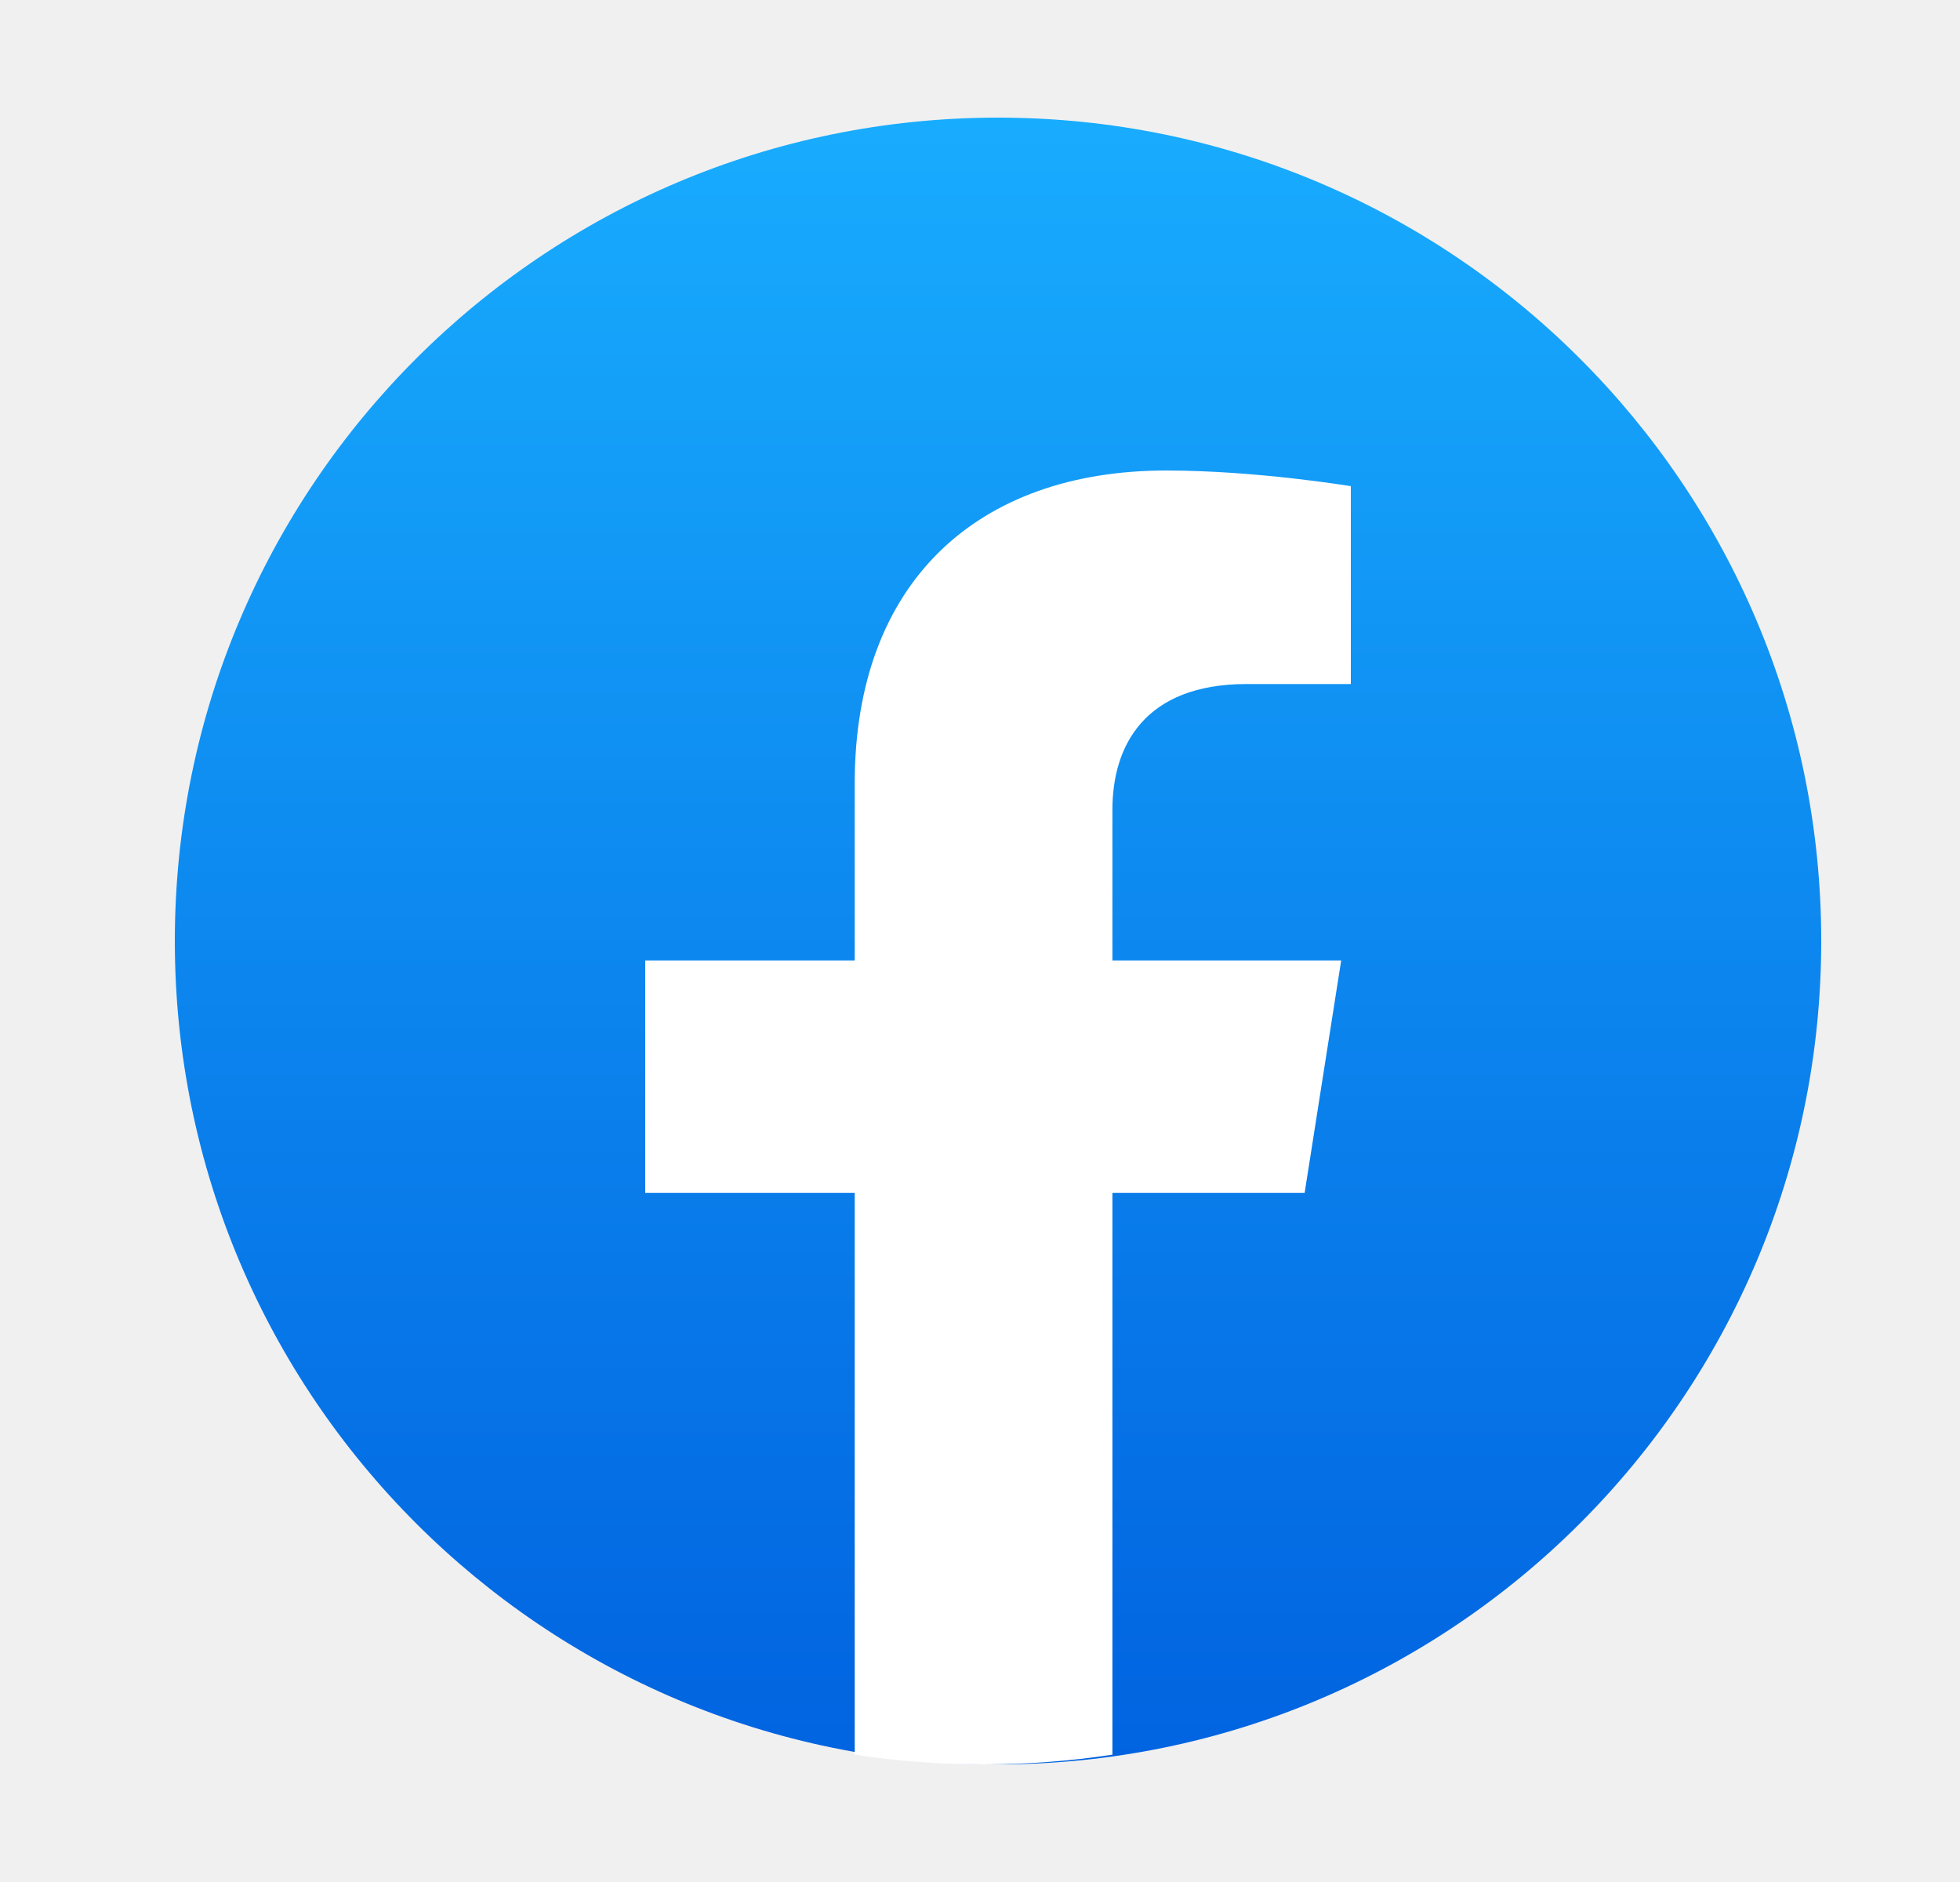
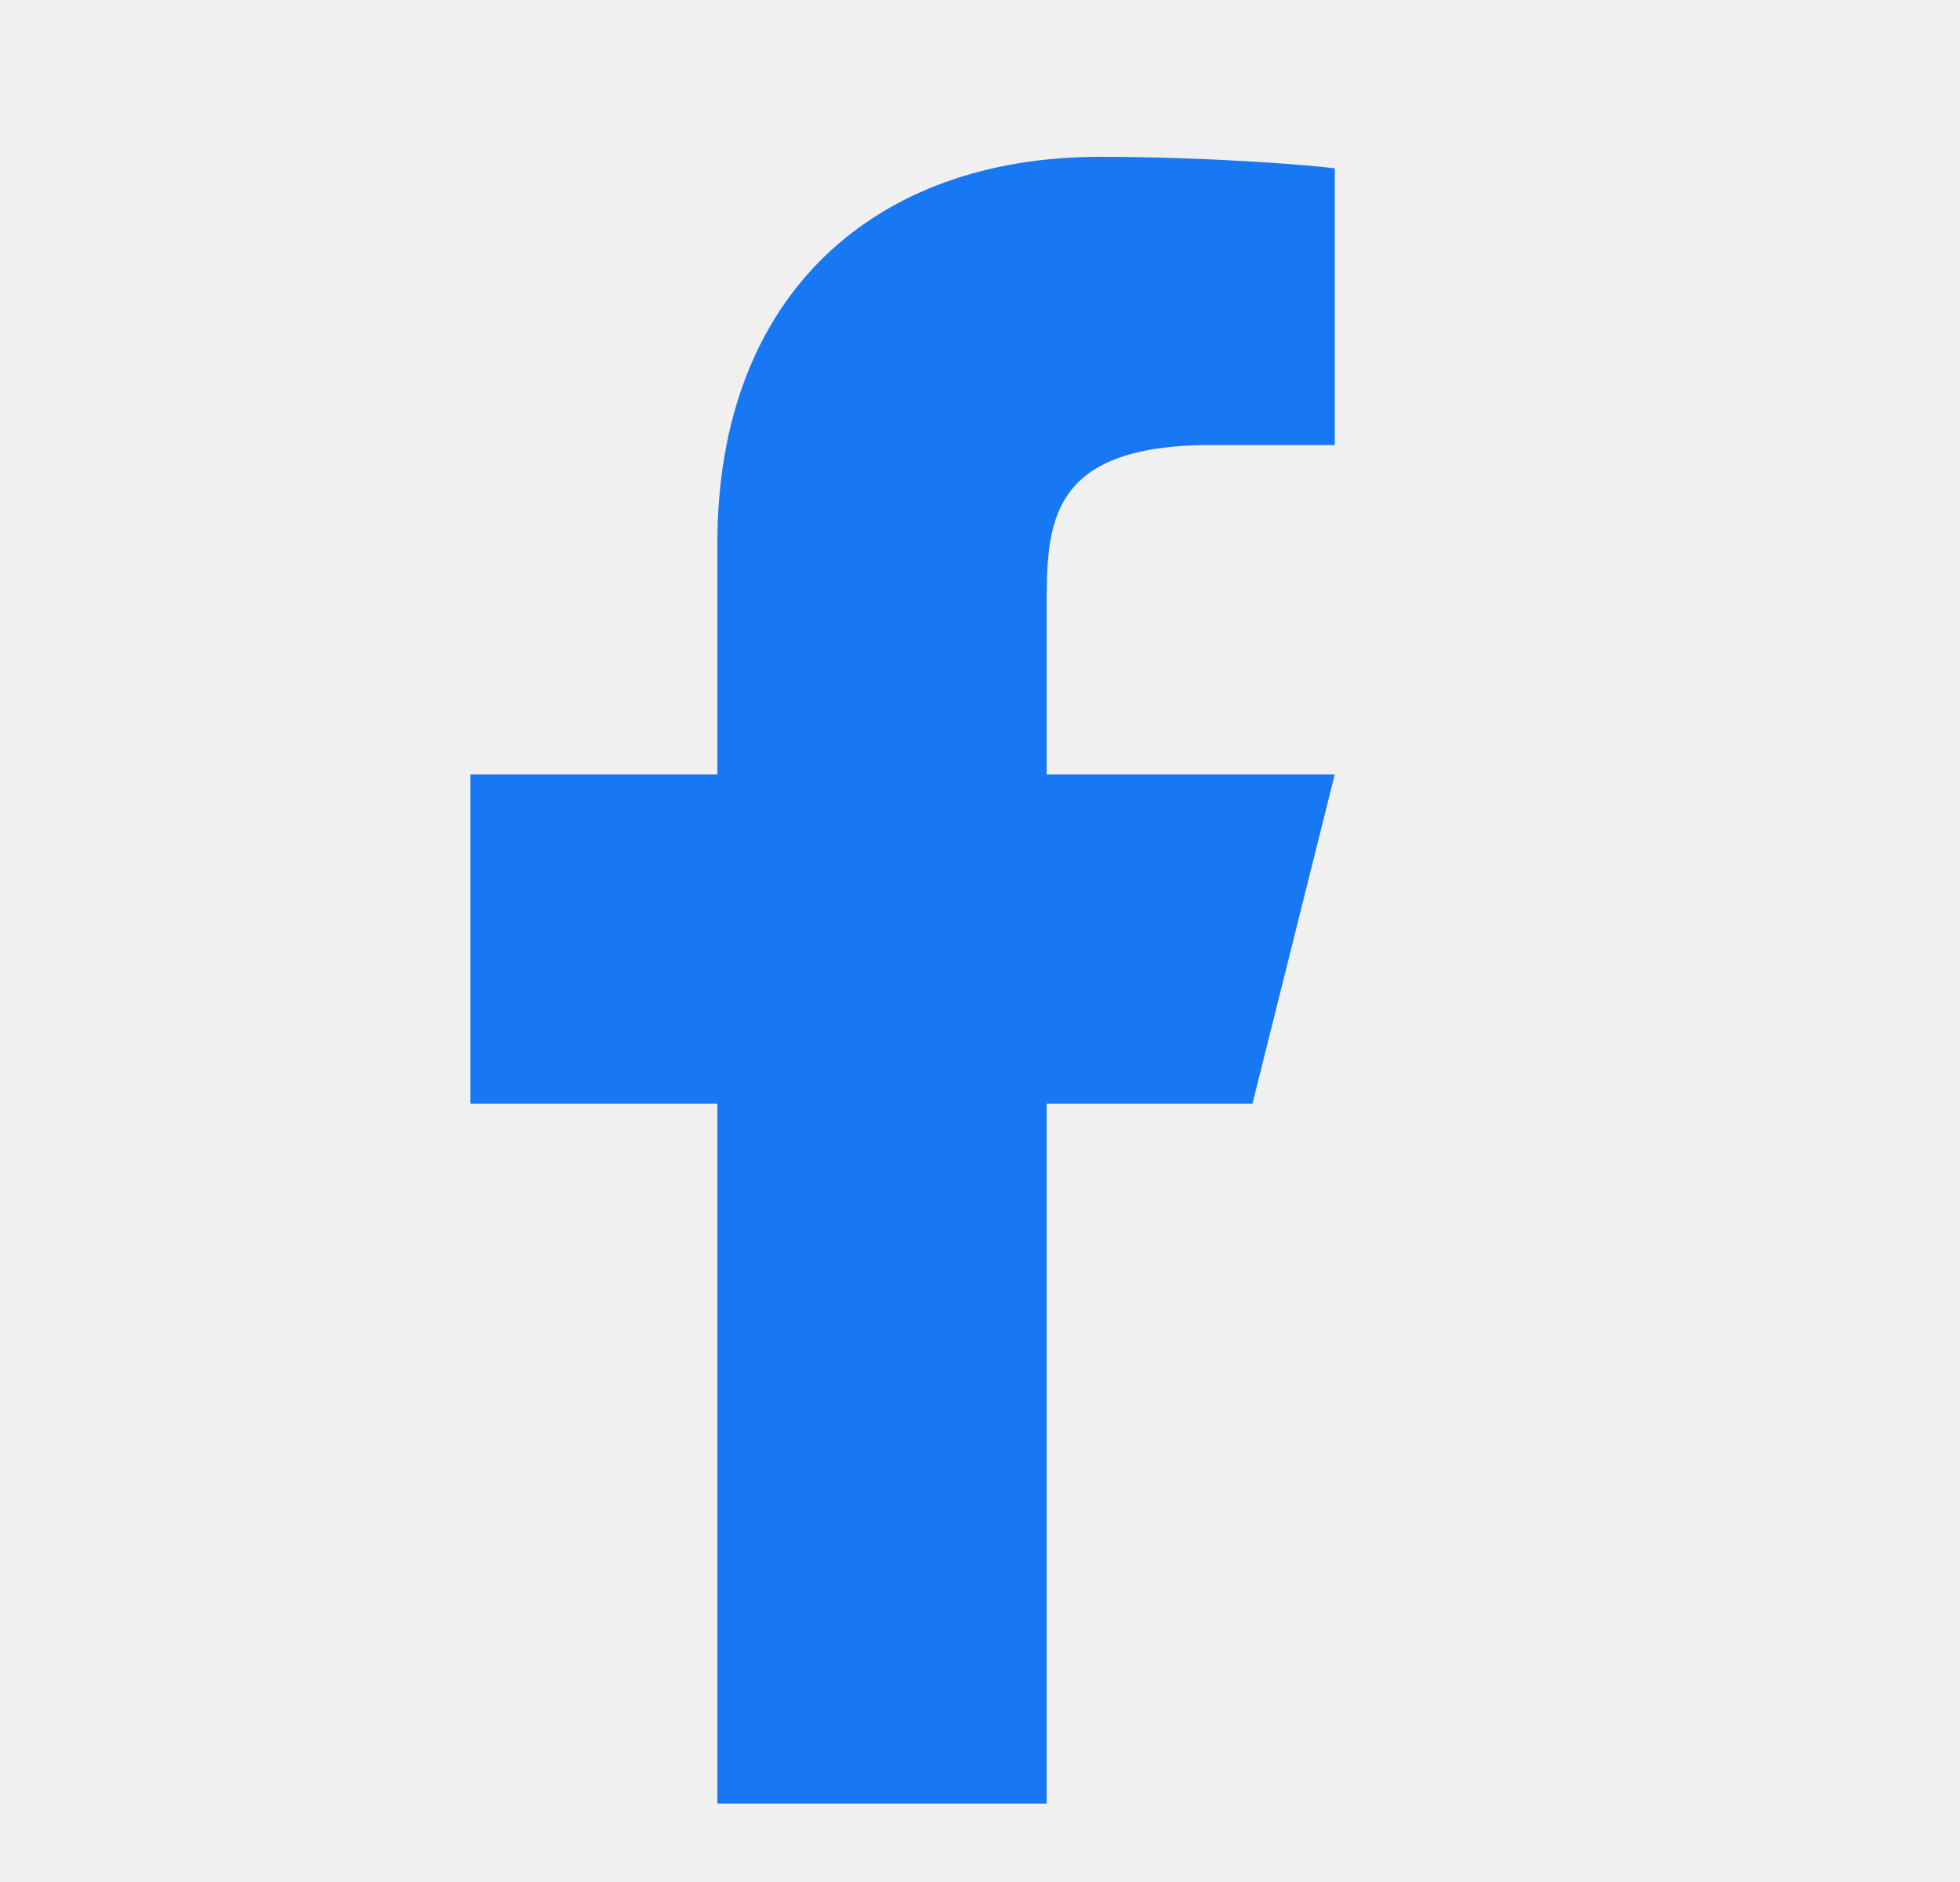
<svg xmlns="http://www.w3.org/2000/svg" width="25" height="24" viewBox="0 0 25 24" fill="none">
-   <circle cx="12.73" cy="12" r="10.5" fill="url(#paint0_linear_1_4663)" />
-   <path d="M16.641 15.211L17.107 12.248H14.189V10.325C14.189 9.514 14.596 8.723 15.903 8.723H17.23V6.2C17.23 6.2 16.026 6 14.876 6C12.472 6 10.902 7.42 10.902 9.989V12.248H8.23V15.211H10.902V22.376C11.438 22.458 11.987 22.5 12.546 22.5C13.104 22.5 13.653 22.458 14.189 22.376V15.211H16.641Z" fill="white" />
-   <defs>
-     <linearGradient id="paint0_linear_1_4663" x1="12.73" y1="1.5" x2="12.73" y2="22.438" gradientUnits="userSpaceOnUse">
-       <stop stop-color="#18ACFE" />
-       <stop offset="1" stop-color="#0163E0" />
-     </linearGradient>
-   </defs>
+   <path d="M13.35 14.075H15.975L17.025 9.875H13.35V7.775C13.35 6.694 13.35 5.675 15.45 5.675H17.025V2.147C16.683 2.102 15.39 2 14.025 2C11.174 2 9.15 3.74 9.15 6.935V9.875H6V14.075H9.15V23H13.35V14.075Z" fill="#1877F2" />
</svg>
